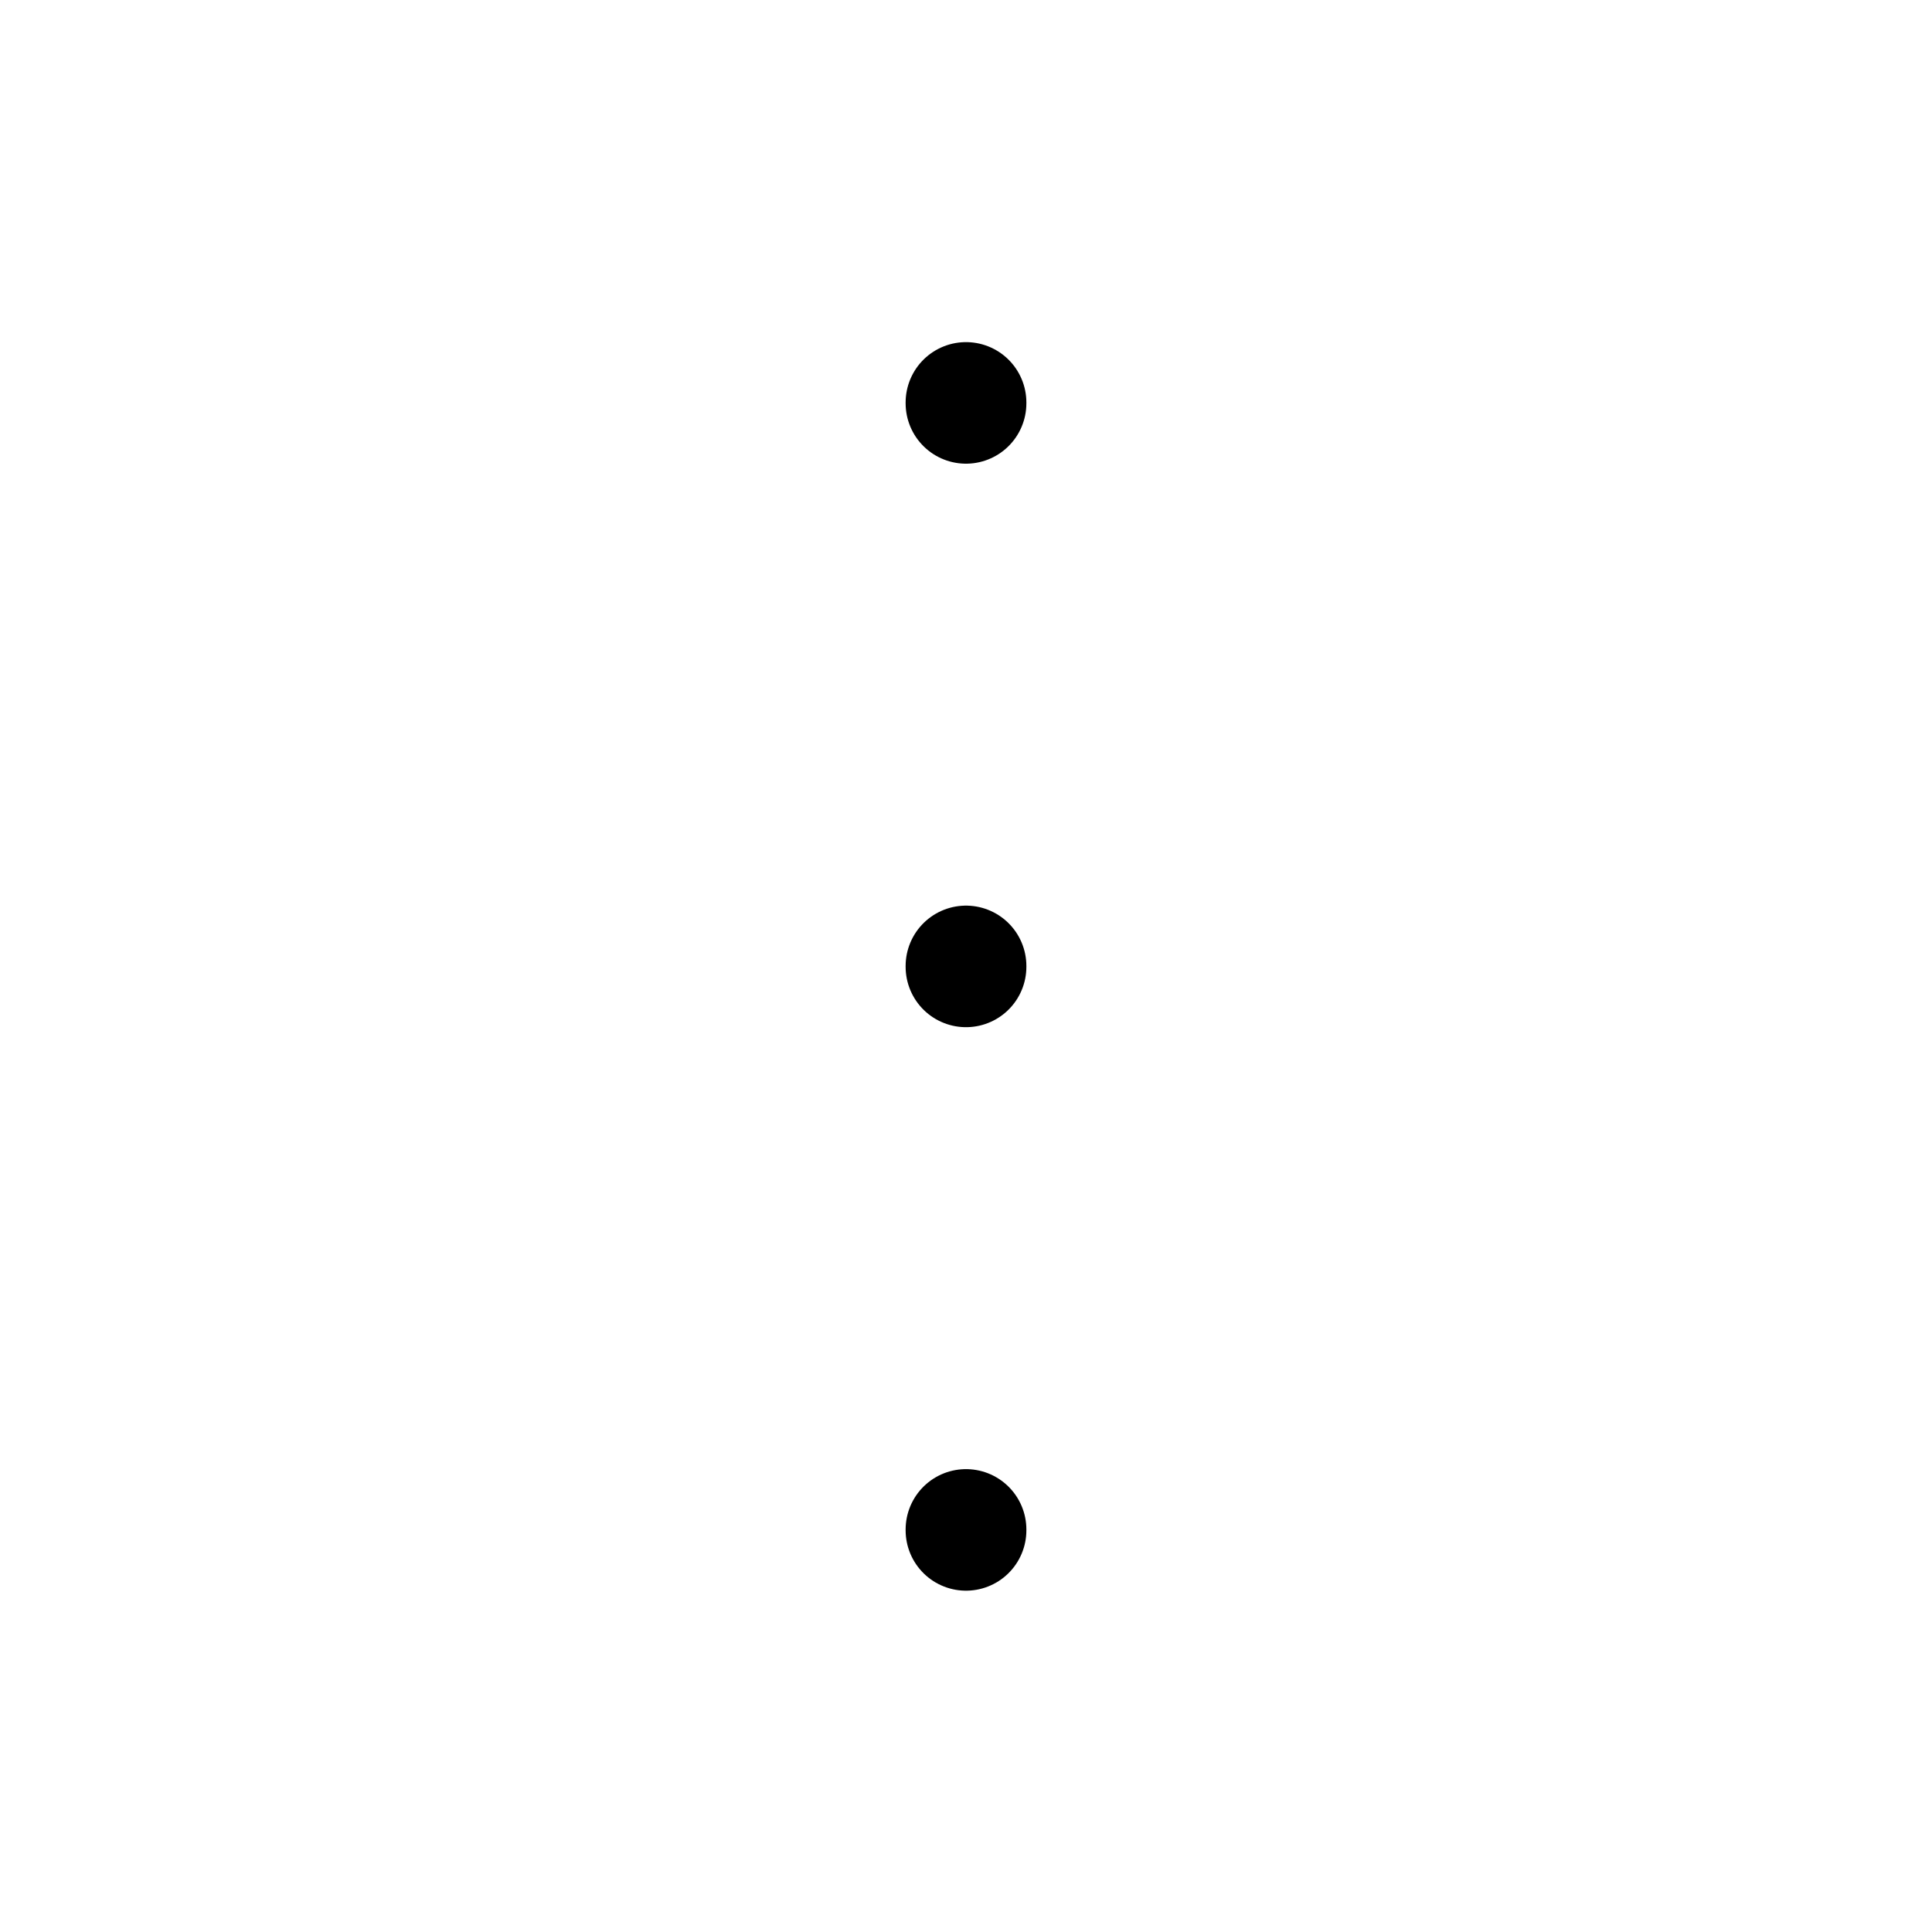
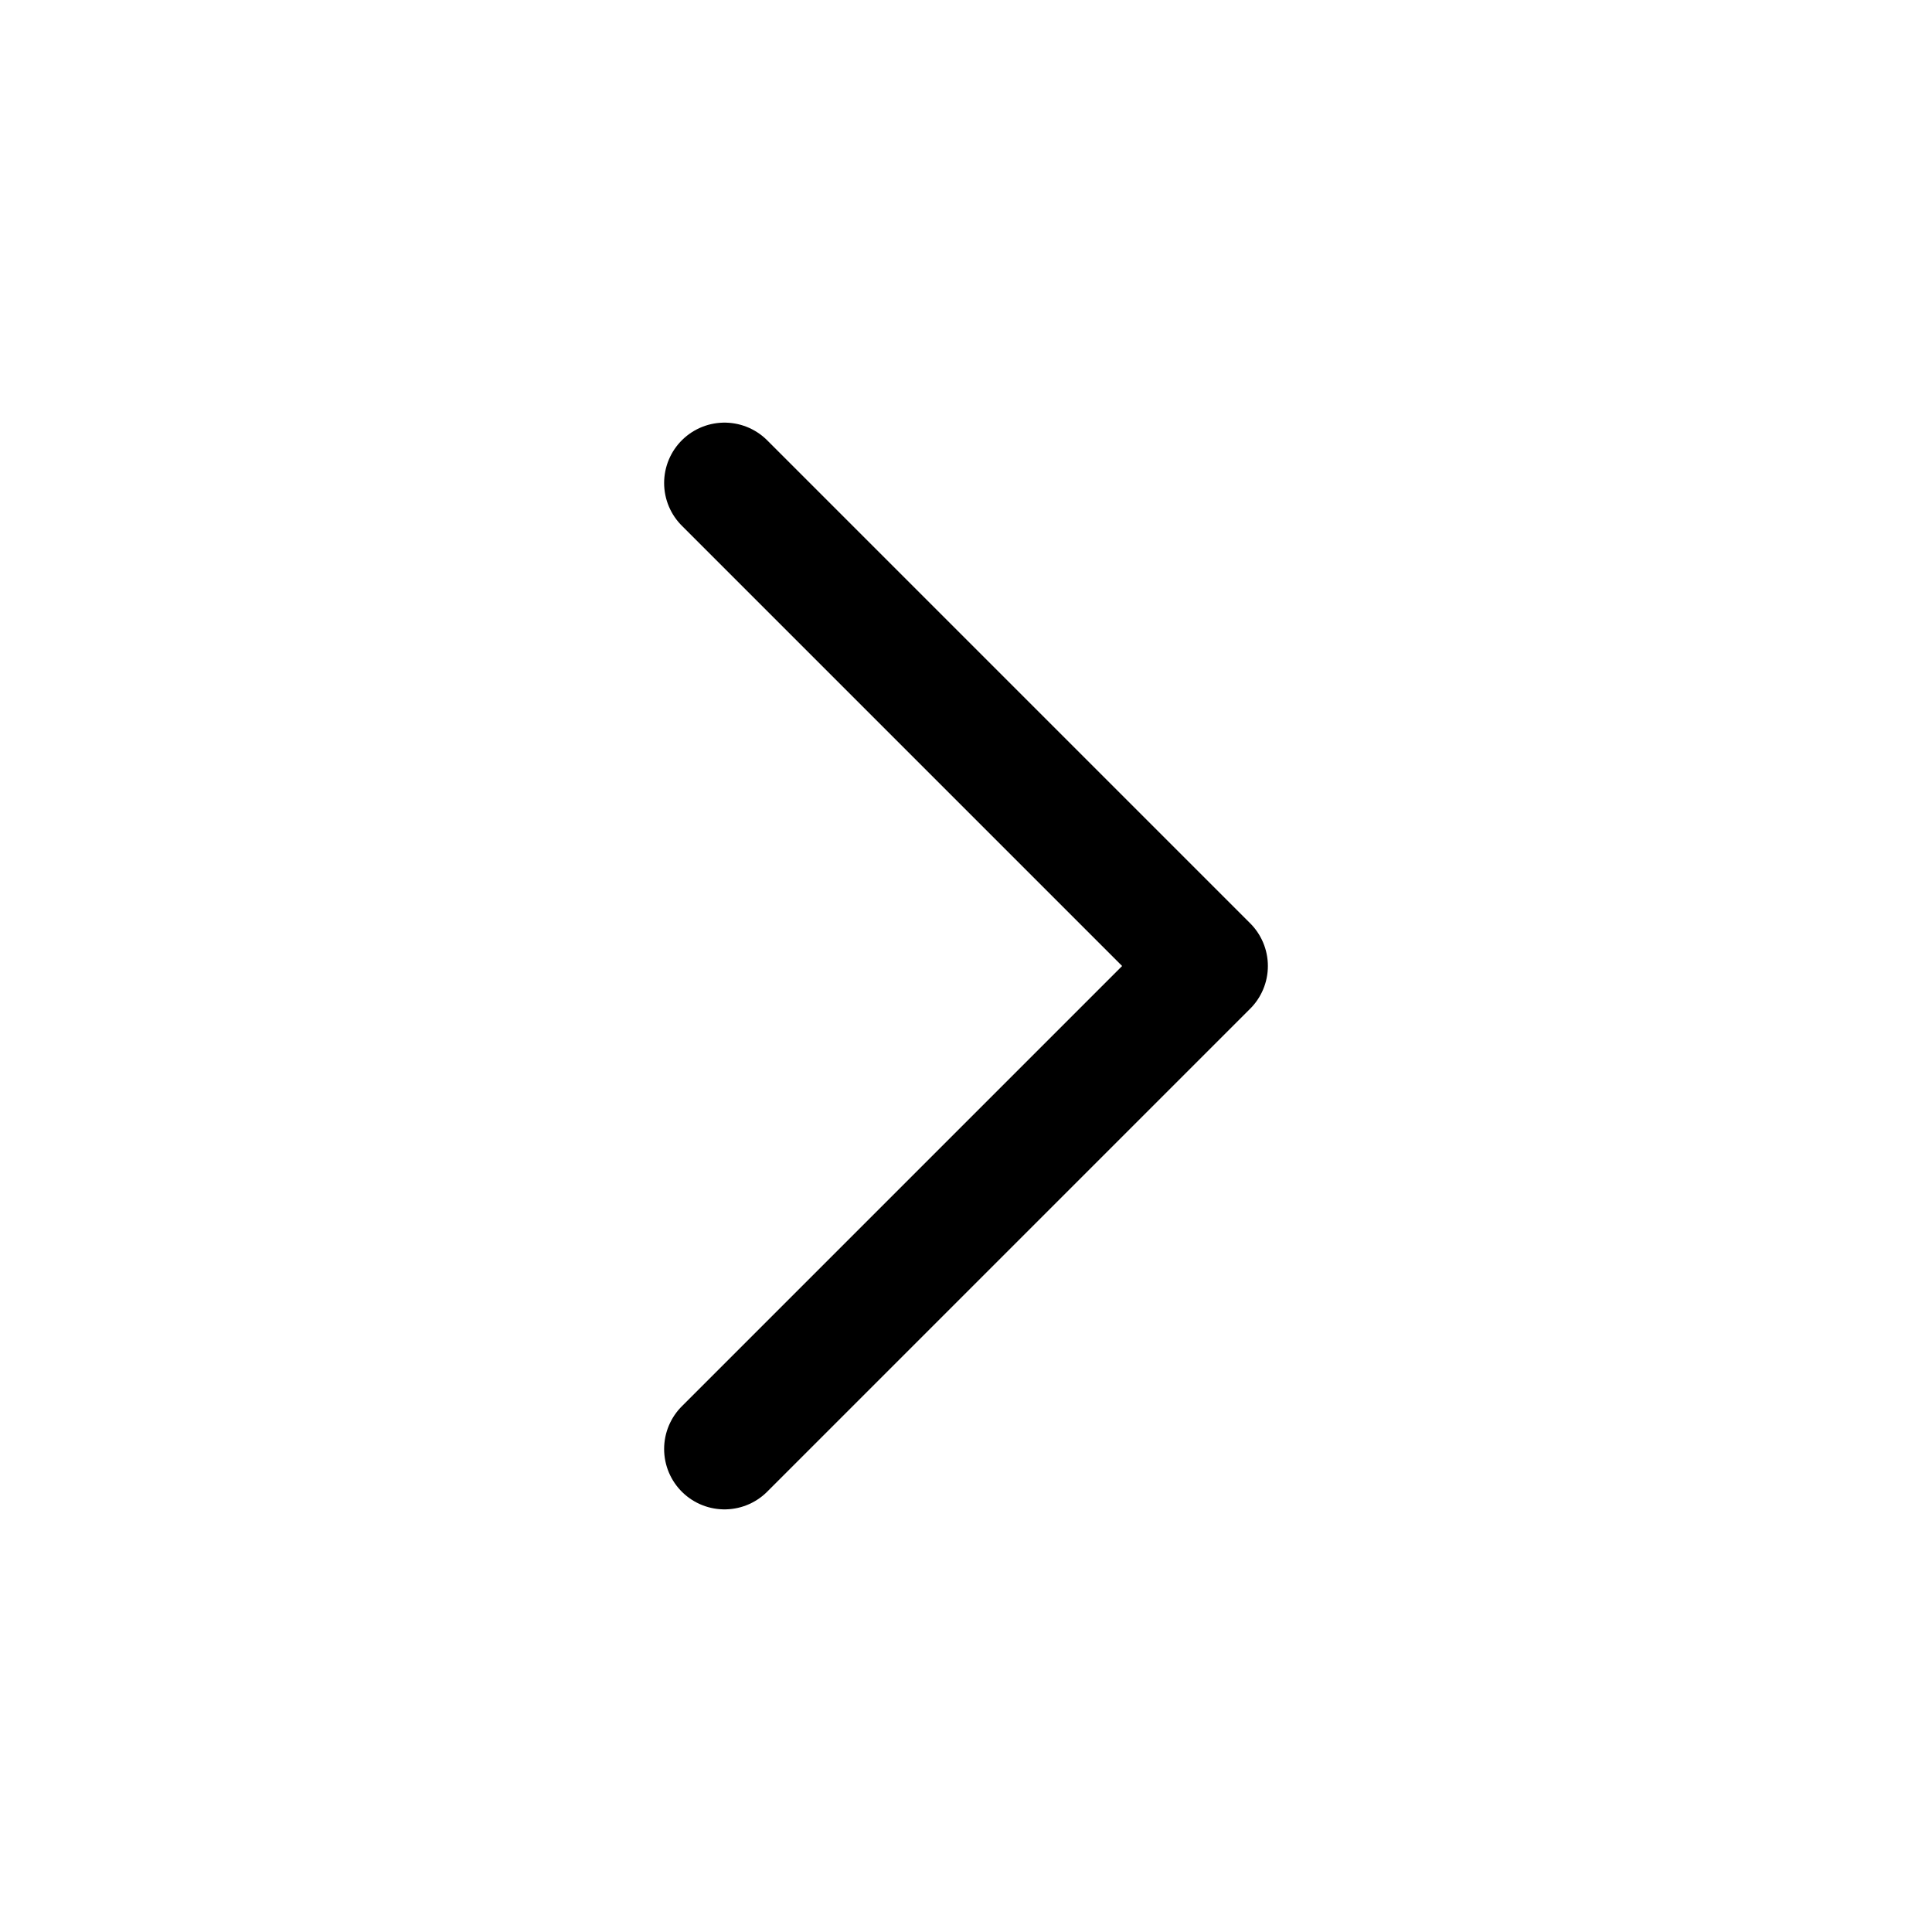
<svg xmlns="http://www.w3.org/2000/svg" width="24" height="24" viewBox="0 0 24 24" fill="none" stroke="currentColor" stroke-width="1.5" stroke-linecap="round" stroke-linejoin="round">
-   <path d="M12 5v.01M12 12v.01M12 19v.01" />
+   <path d="M9 6l6 6-6 6" />
</svg>
